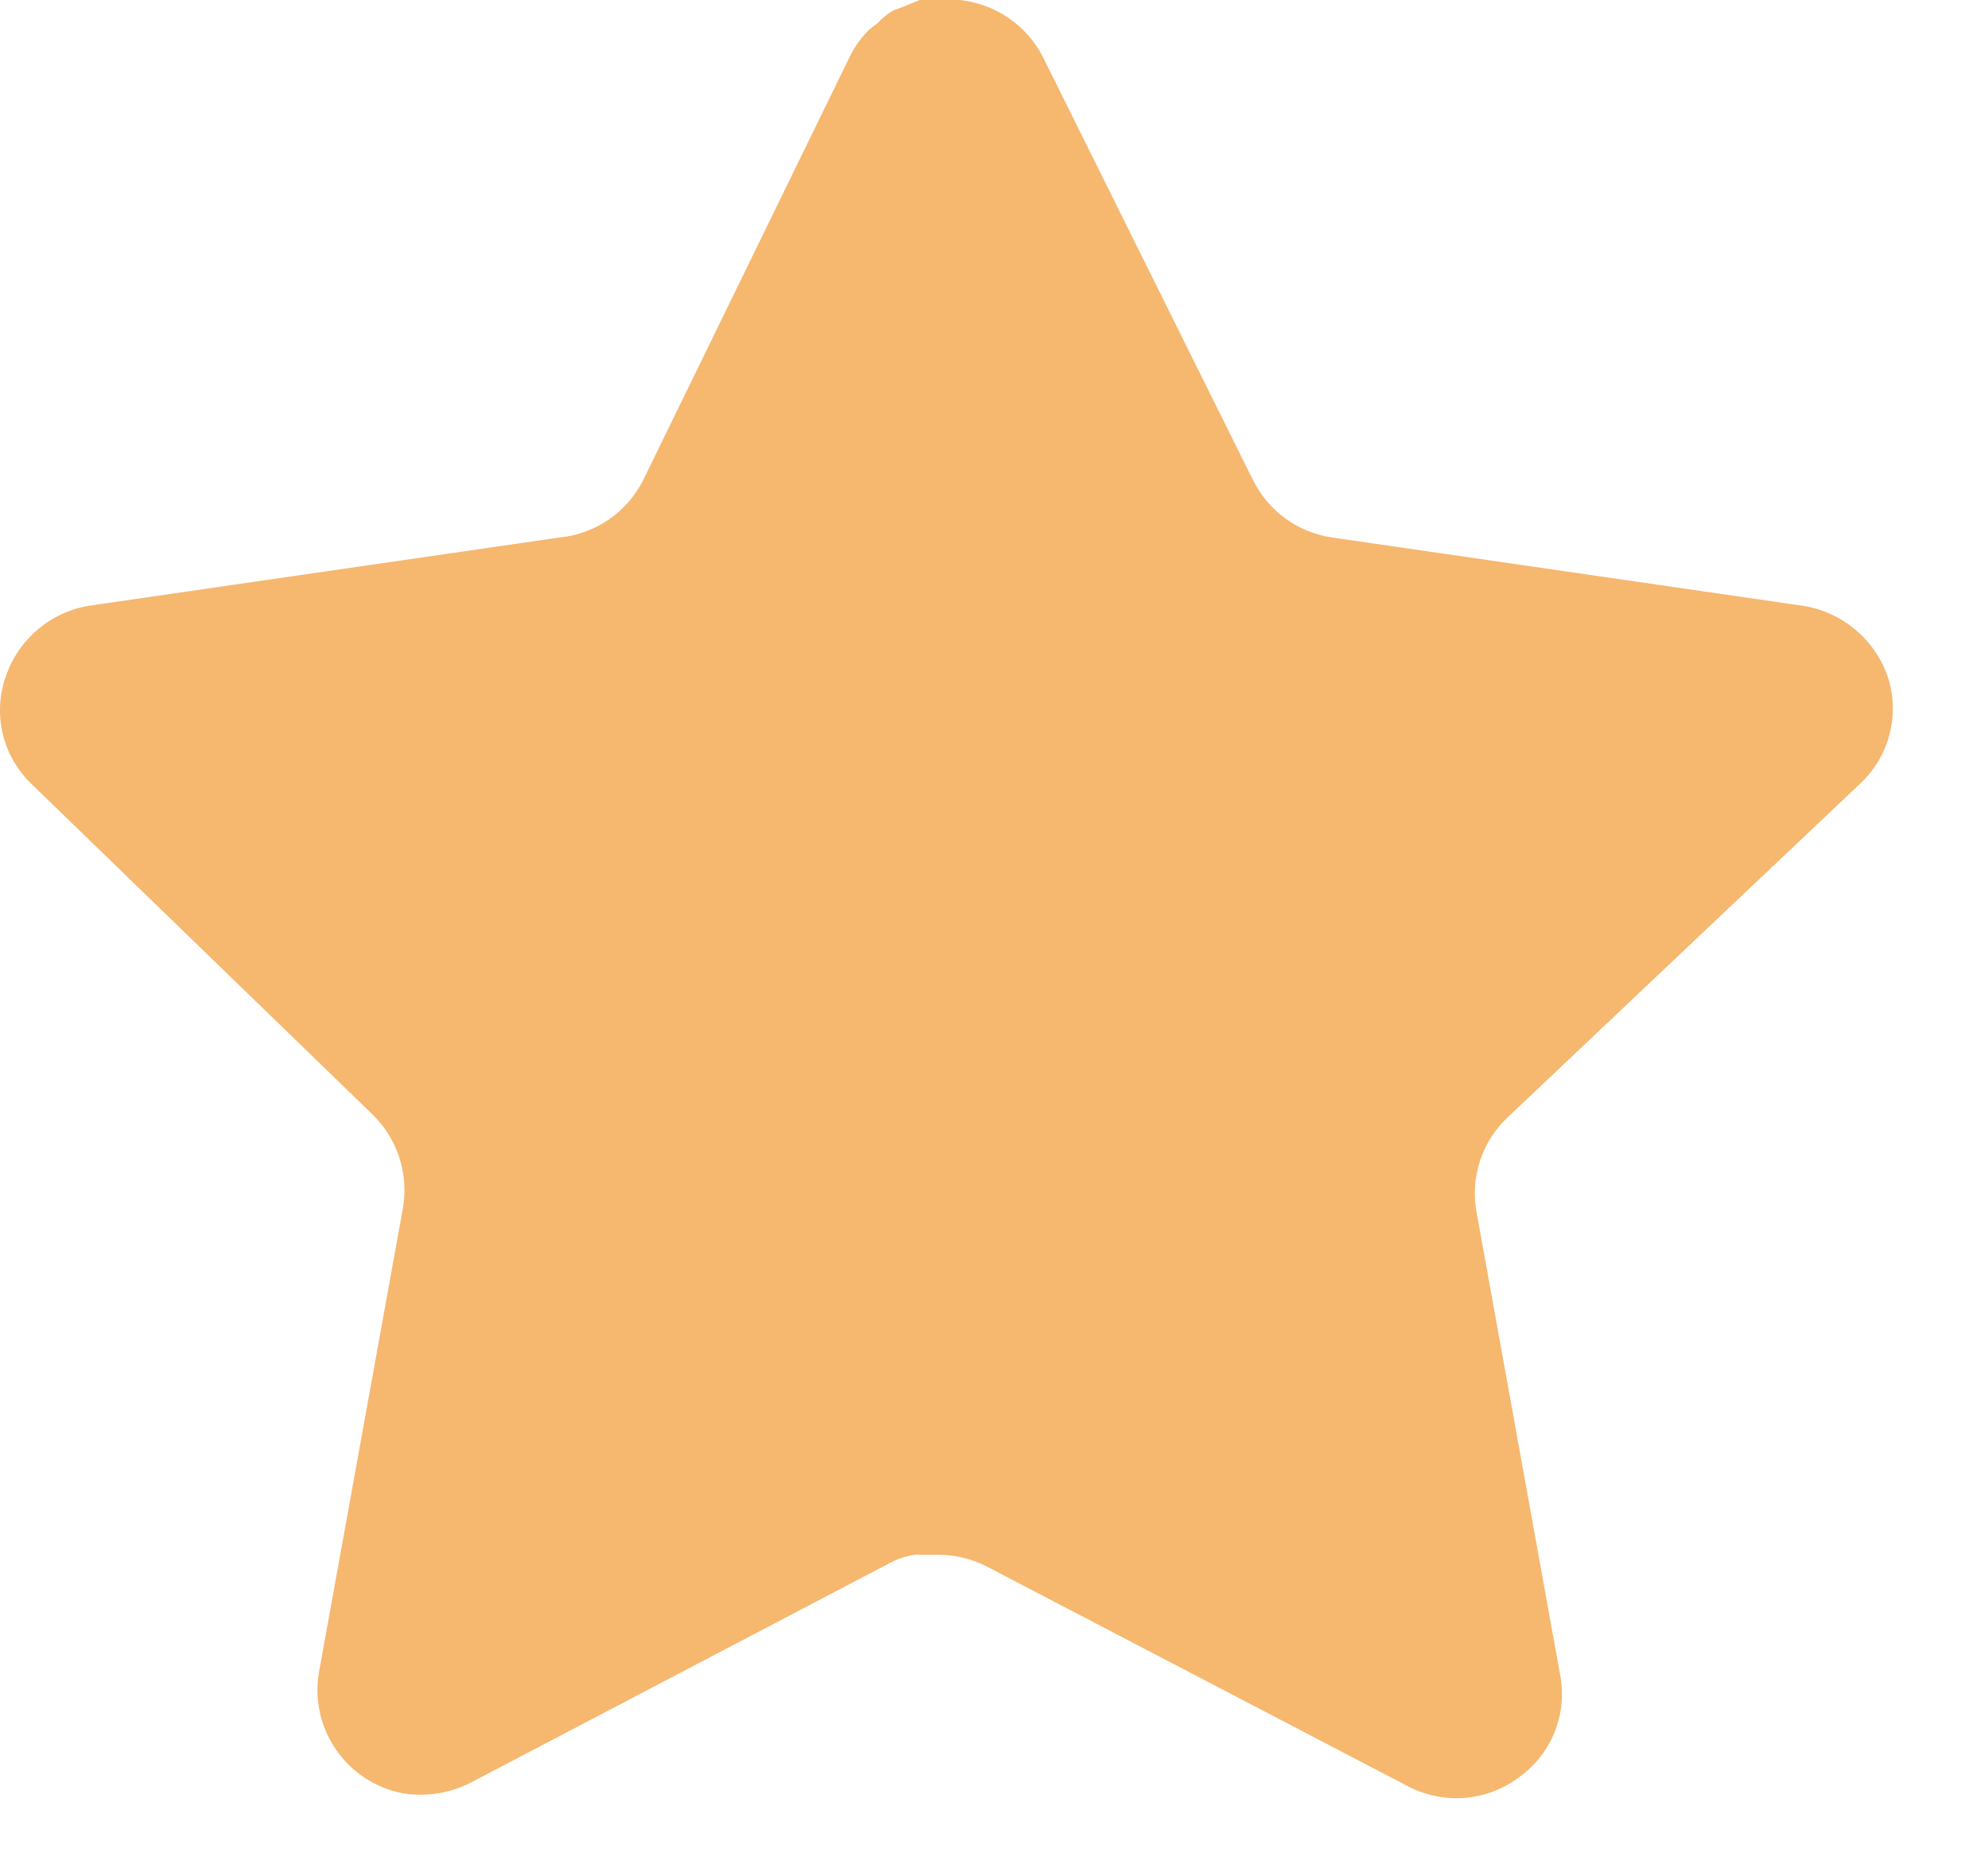
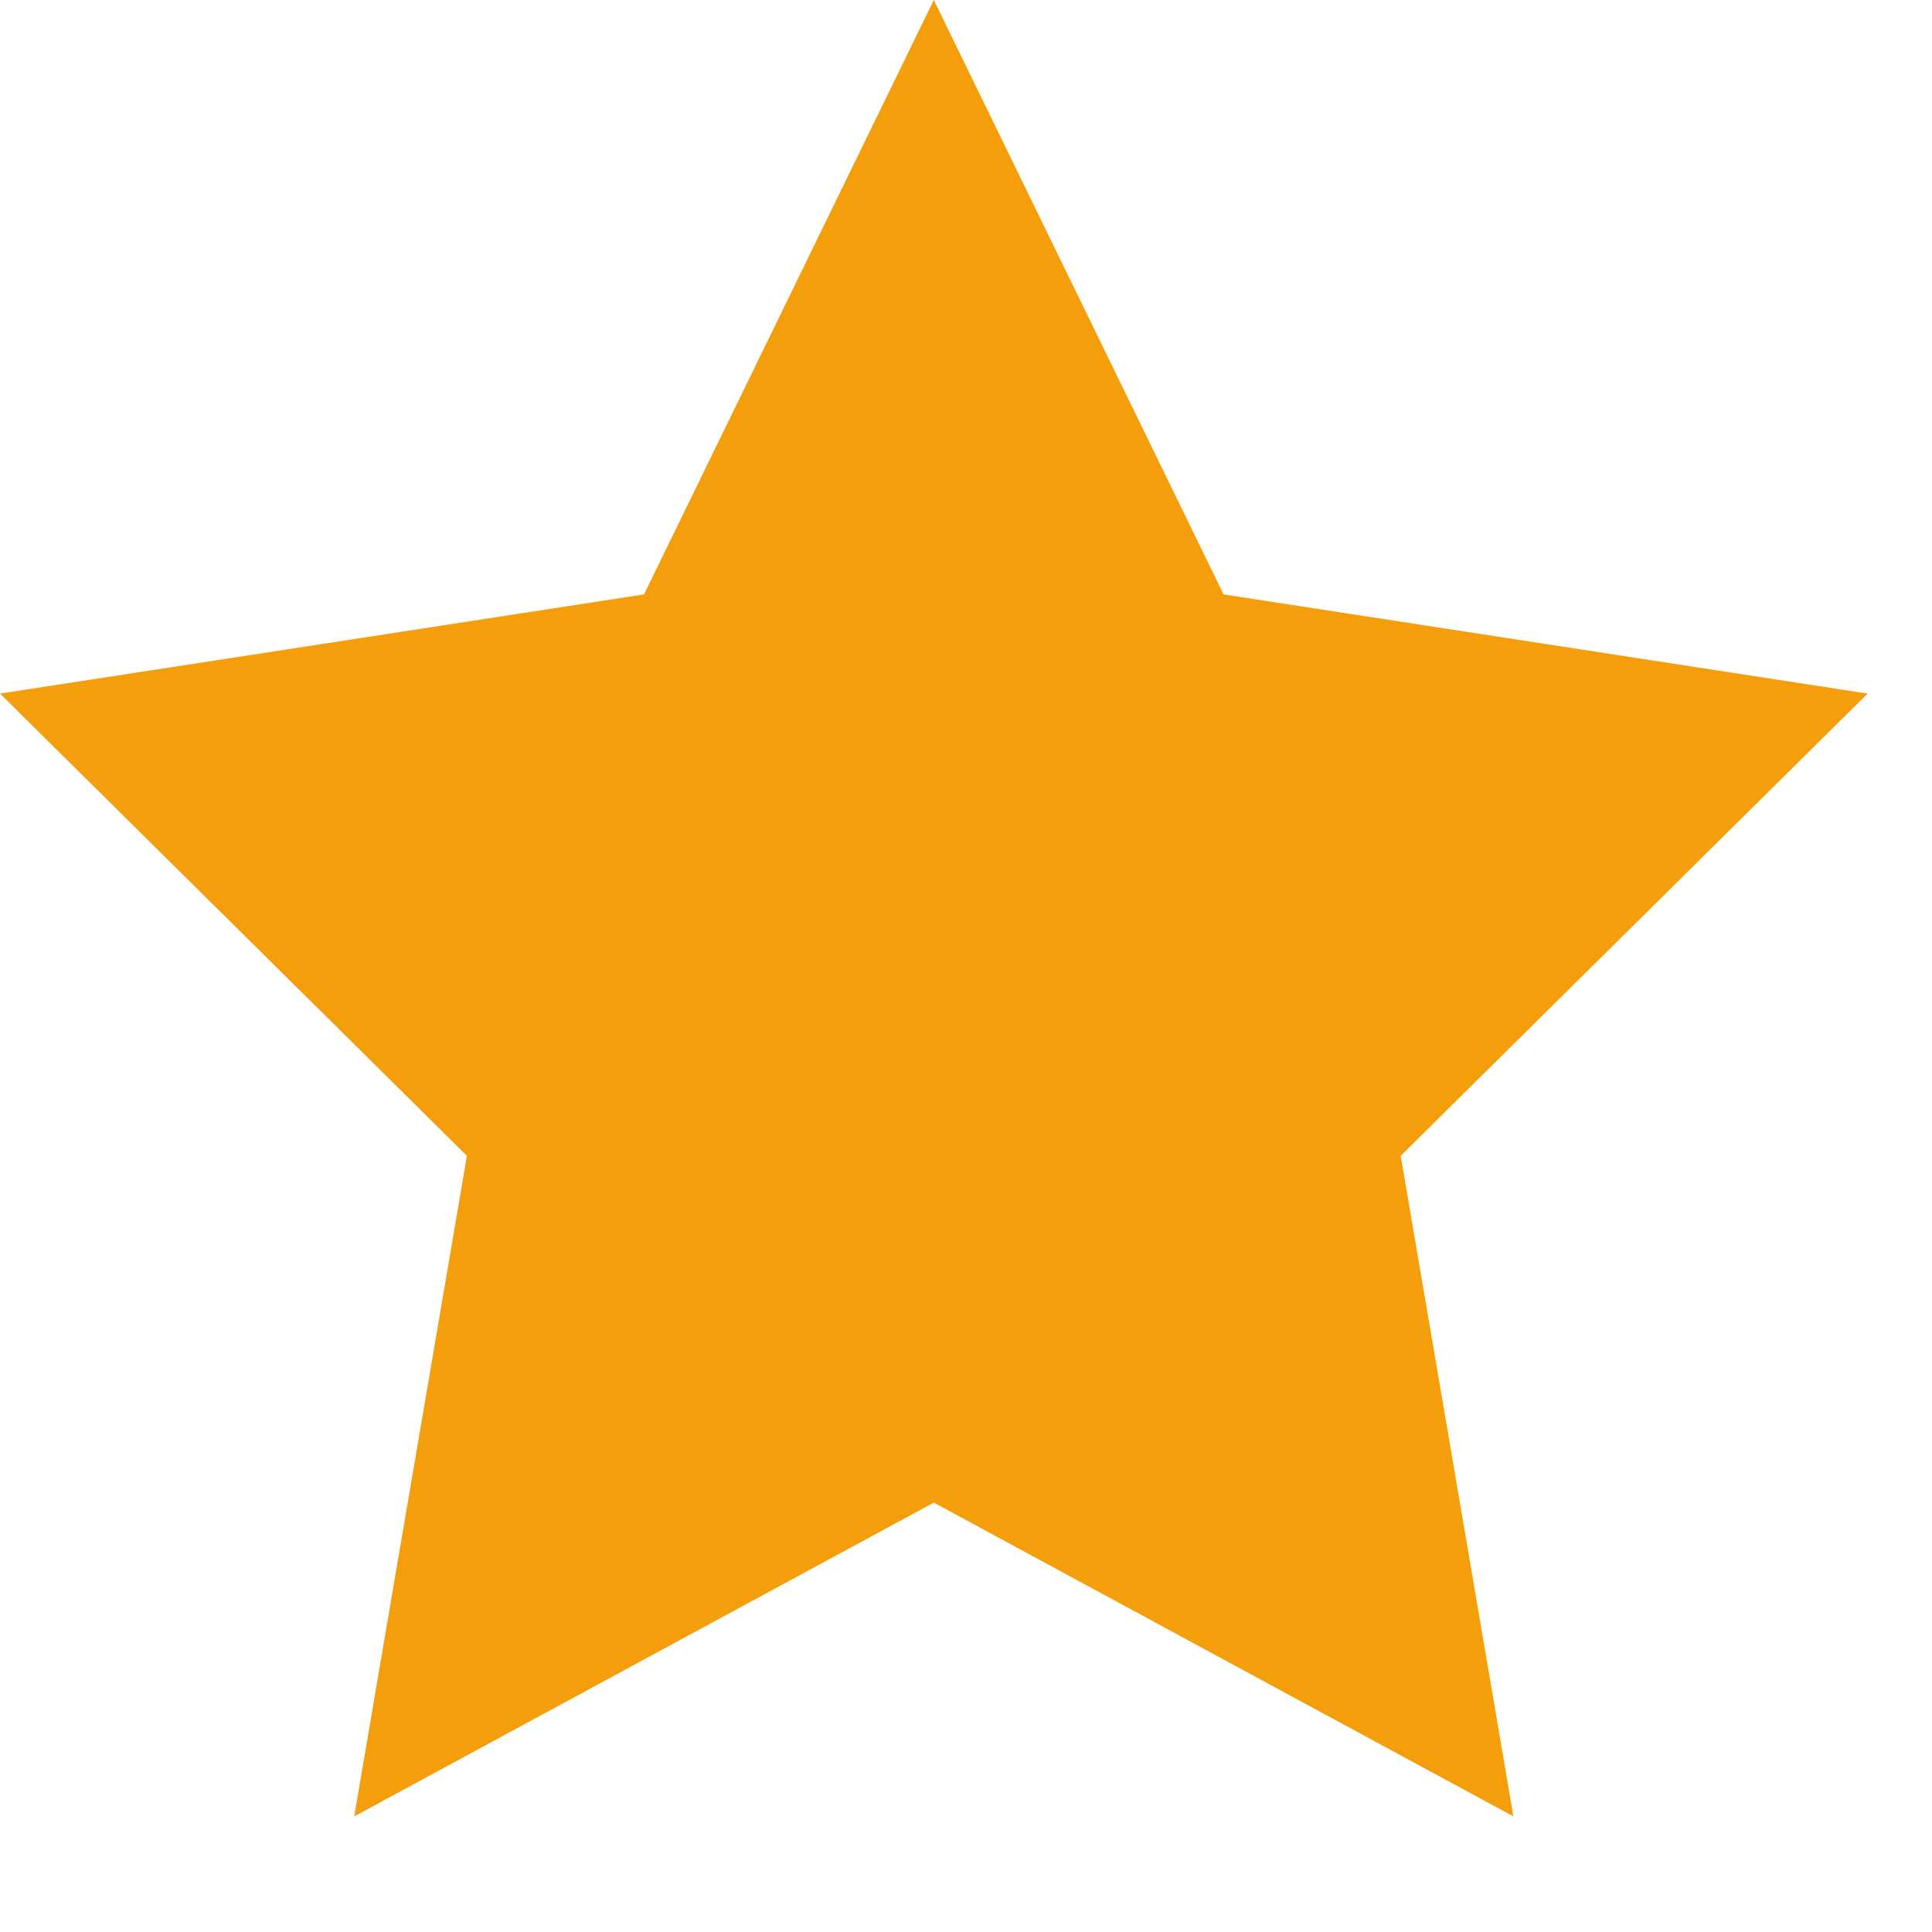
- <svg xmlns="http://www.w3.org/2000/svg" width="16" height="15" viewBox="0 0 16 15" fill="none">
-   <path d="M12.124 9.002C11.927 9.193 11.836 9.47 11.881 9.741L12.558 13.488C12.615 13.806 12.481 14.127 12.215 14.311C11.955 14.501 11.608 14.524 11.324 14.372L7.951 12.612C7.834 12.55 7.704 12.516 7.57 12.513H7.364C7.292 12.523 7.222 12.546 7.158 12.581L3.784 14.349C3.618 14.433 3.429 14.462 3.244 14.433C2.793 14.347 2.492 13.918 2.566 13.465L3.244 9.717C3.289 9.444 3.198 9.166 3.001 8.972L0.25 6.306C0.02 6.083 -0.06 5.748 0.046 5.446C0.148 5.144 0.408 4.924 0.723 4.874L4.508 4.325C4.796 4.296 5.049 4.12 5.178 3.861L6.846 0.442C6.886 0.366 6.937 0.296 6.998 0.236L7.067 0.183C7.103 0.143 7.144 0.11 7.19 0.084L7.273 0.053L7.402 0H7.723C8.009 0.03 8.261 0.201 8.393 0.457L10.083 3.861C10.205 4.11 10.442 4.283 10.715 4.325L14.5 4.874C14.82 4.92 15.087 5.141 15.193 5.446C15.293 5.751 15.207 6.086 14.972 6.306L12.124 9.002Z" fill="#F6B76F" />
+ <svg xmlns="http://www.w3.org/2000/svg" width="12" height="12" viewBox="0 0 12 12" fill="none">
+   <path d="M5.8 0L7.6 3.692L11.6 4.308L8.7 7.179L9.4 11.282L5.8 9.333L2.2 11.282L2.9 7.179L0 4.308L4 3.692L5.8 0Z" fill="#F59E0B" />
</svg>
